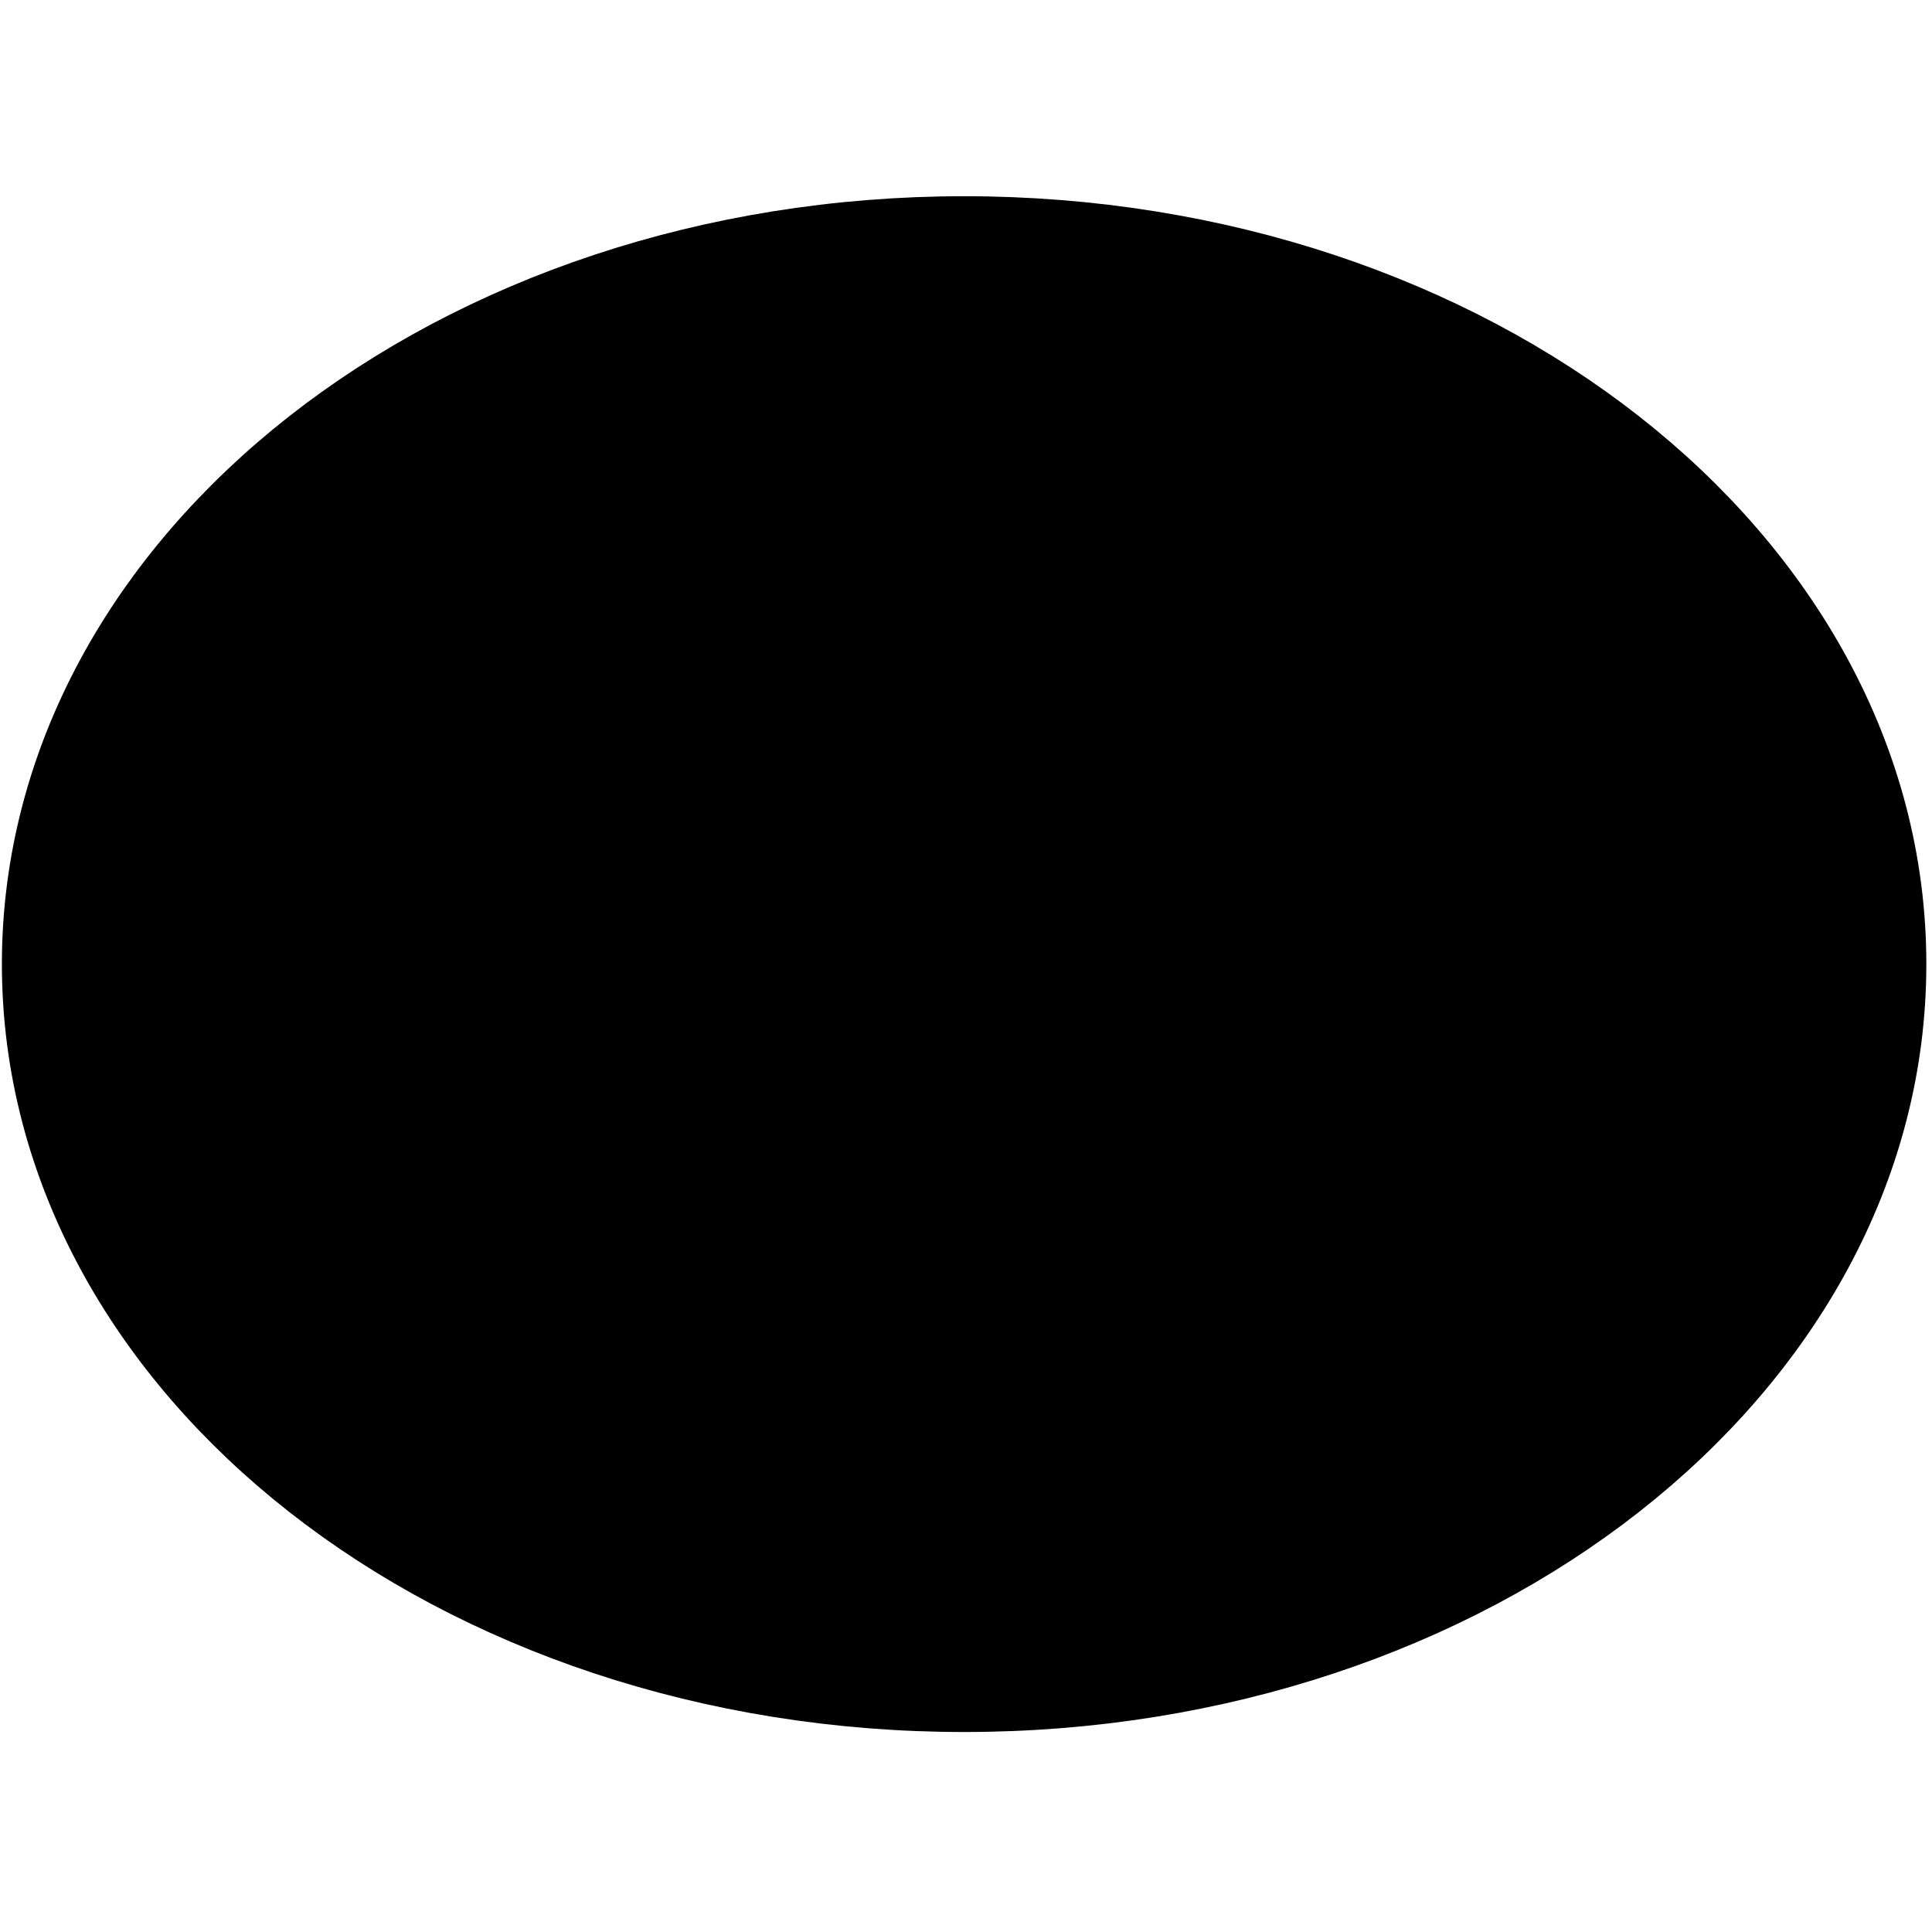
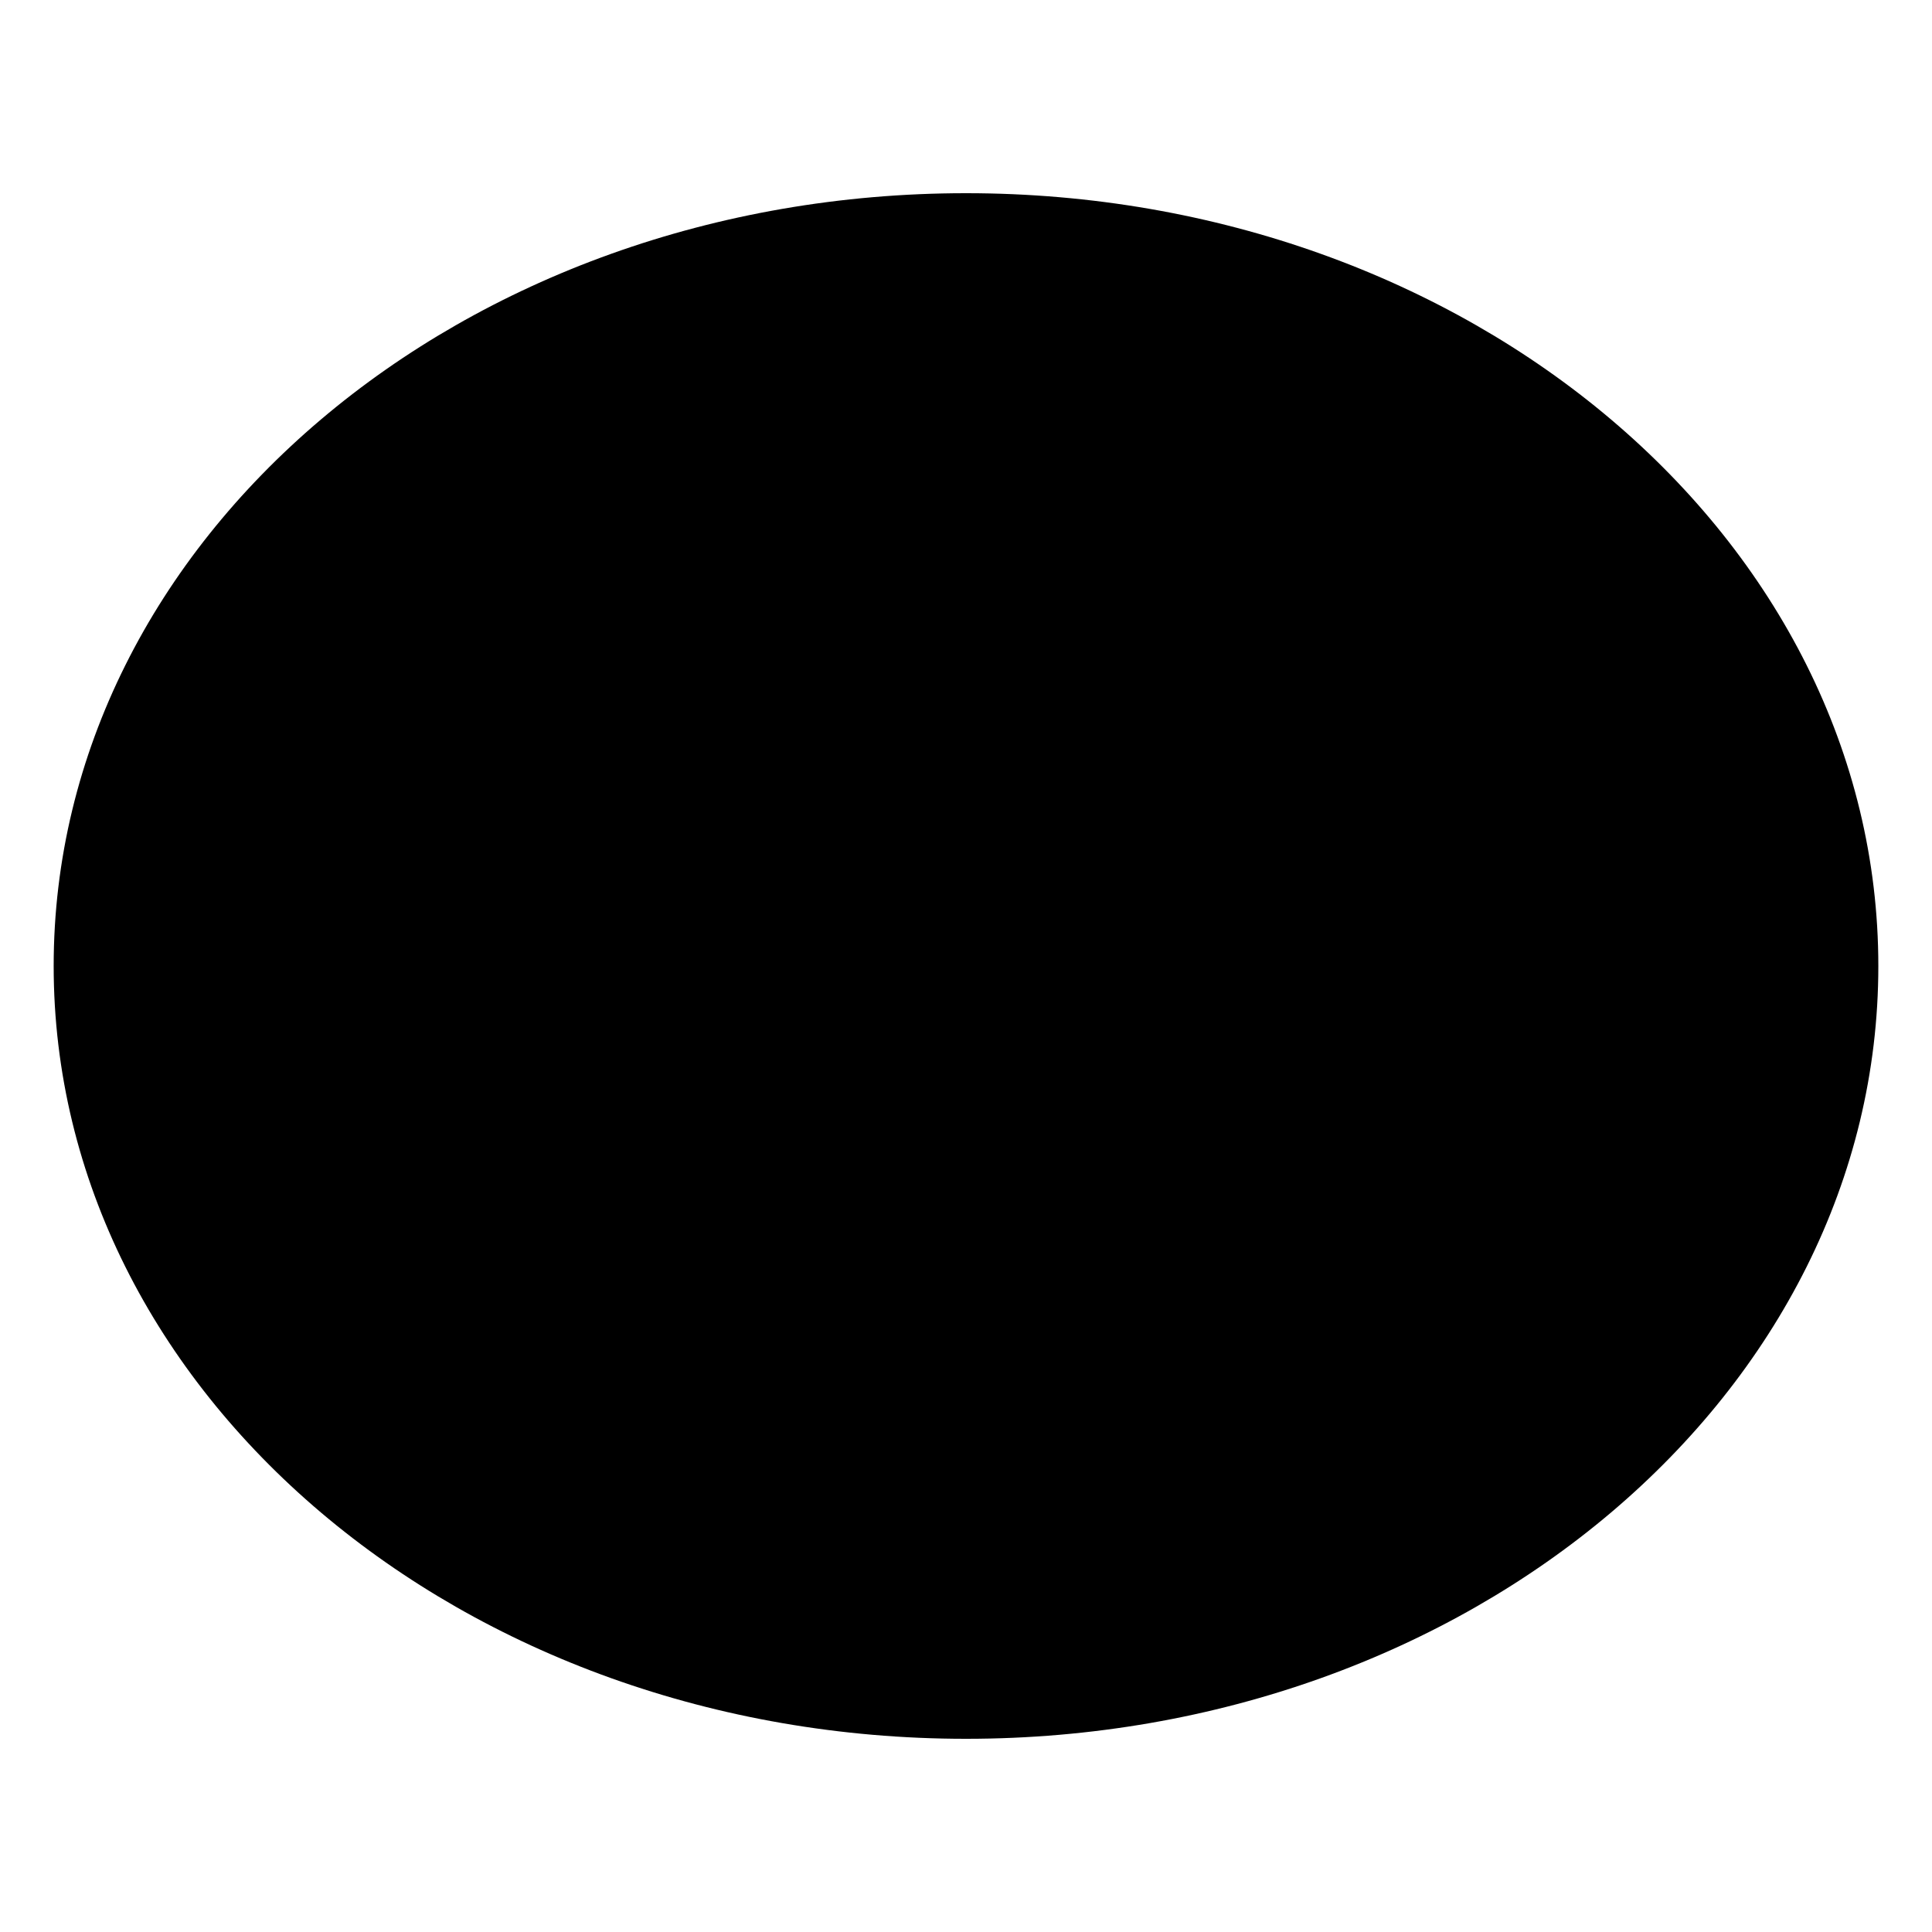
- <svg xmlns="http://www.w3.org/2000/svg" width="512" height="512" viewBox="0 0 512 512">
+ <svg xmlns="http://www.w3.org/2000/svg" version="1.1" id="Capa_1" x="0px" y="0px" viewBox="0 0 18 18" style="enable-background:new 0 0 17 17;" xml:space="preserve">
  <g>
-     <g id="svg_4" />
-     <g id="svg_5" />
-     <g id="svg_6" />
-     <g id="svg_7" />
-     <g id="svg_8" />
-     <g id="svg_9" />
-     <g id="svg_10" />
-     <g id="svg_11" />
-     <g id="svg_12" />
-     <g id="svg_13" />
-     <g id="svg_14" />
-     <g id="svg_15" />
-     <g id="svg_16" />
-     <g id="svg_17" />
-     <g id="svg_18" />
-     <ellipse stroke="#000" stroke-width="32" fill="#000000" cx="255.5" cy="255.5" id="svg_20" rx="239" ry="187.5" />
+     <ellipse stroke="none" cx="9" cy="9" rx="8.5" ry="7.2" />
  </g>
</svg>
